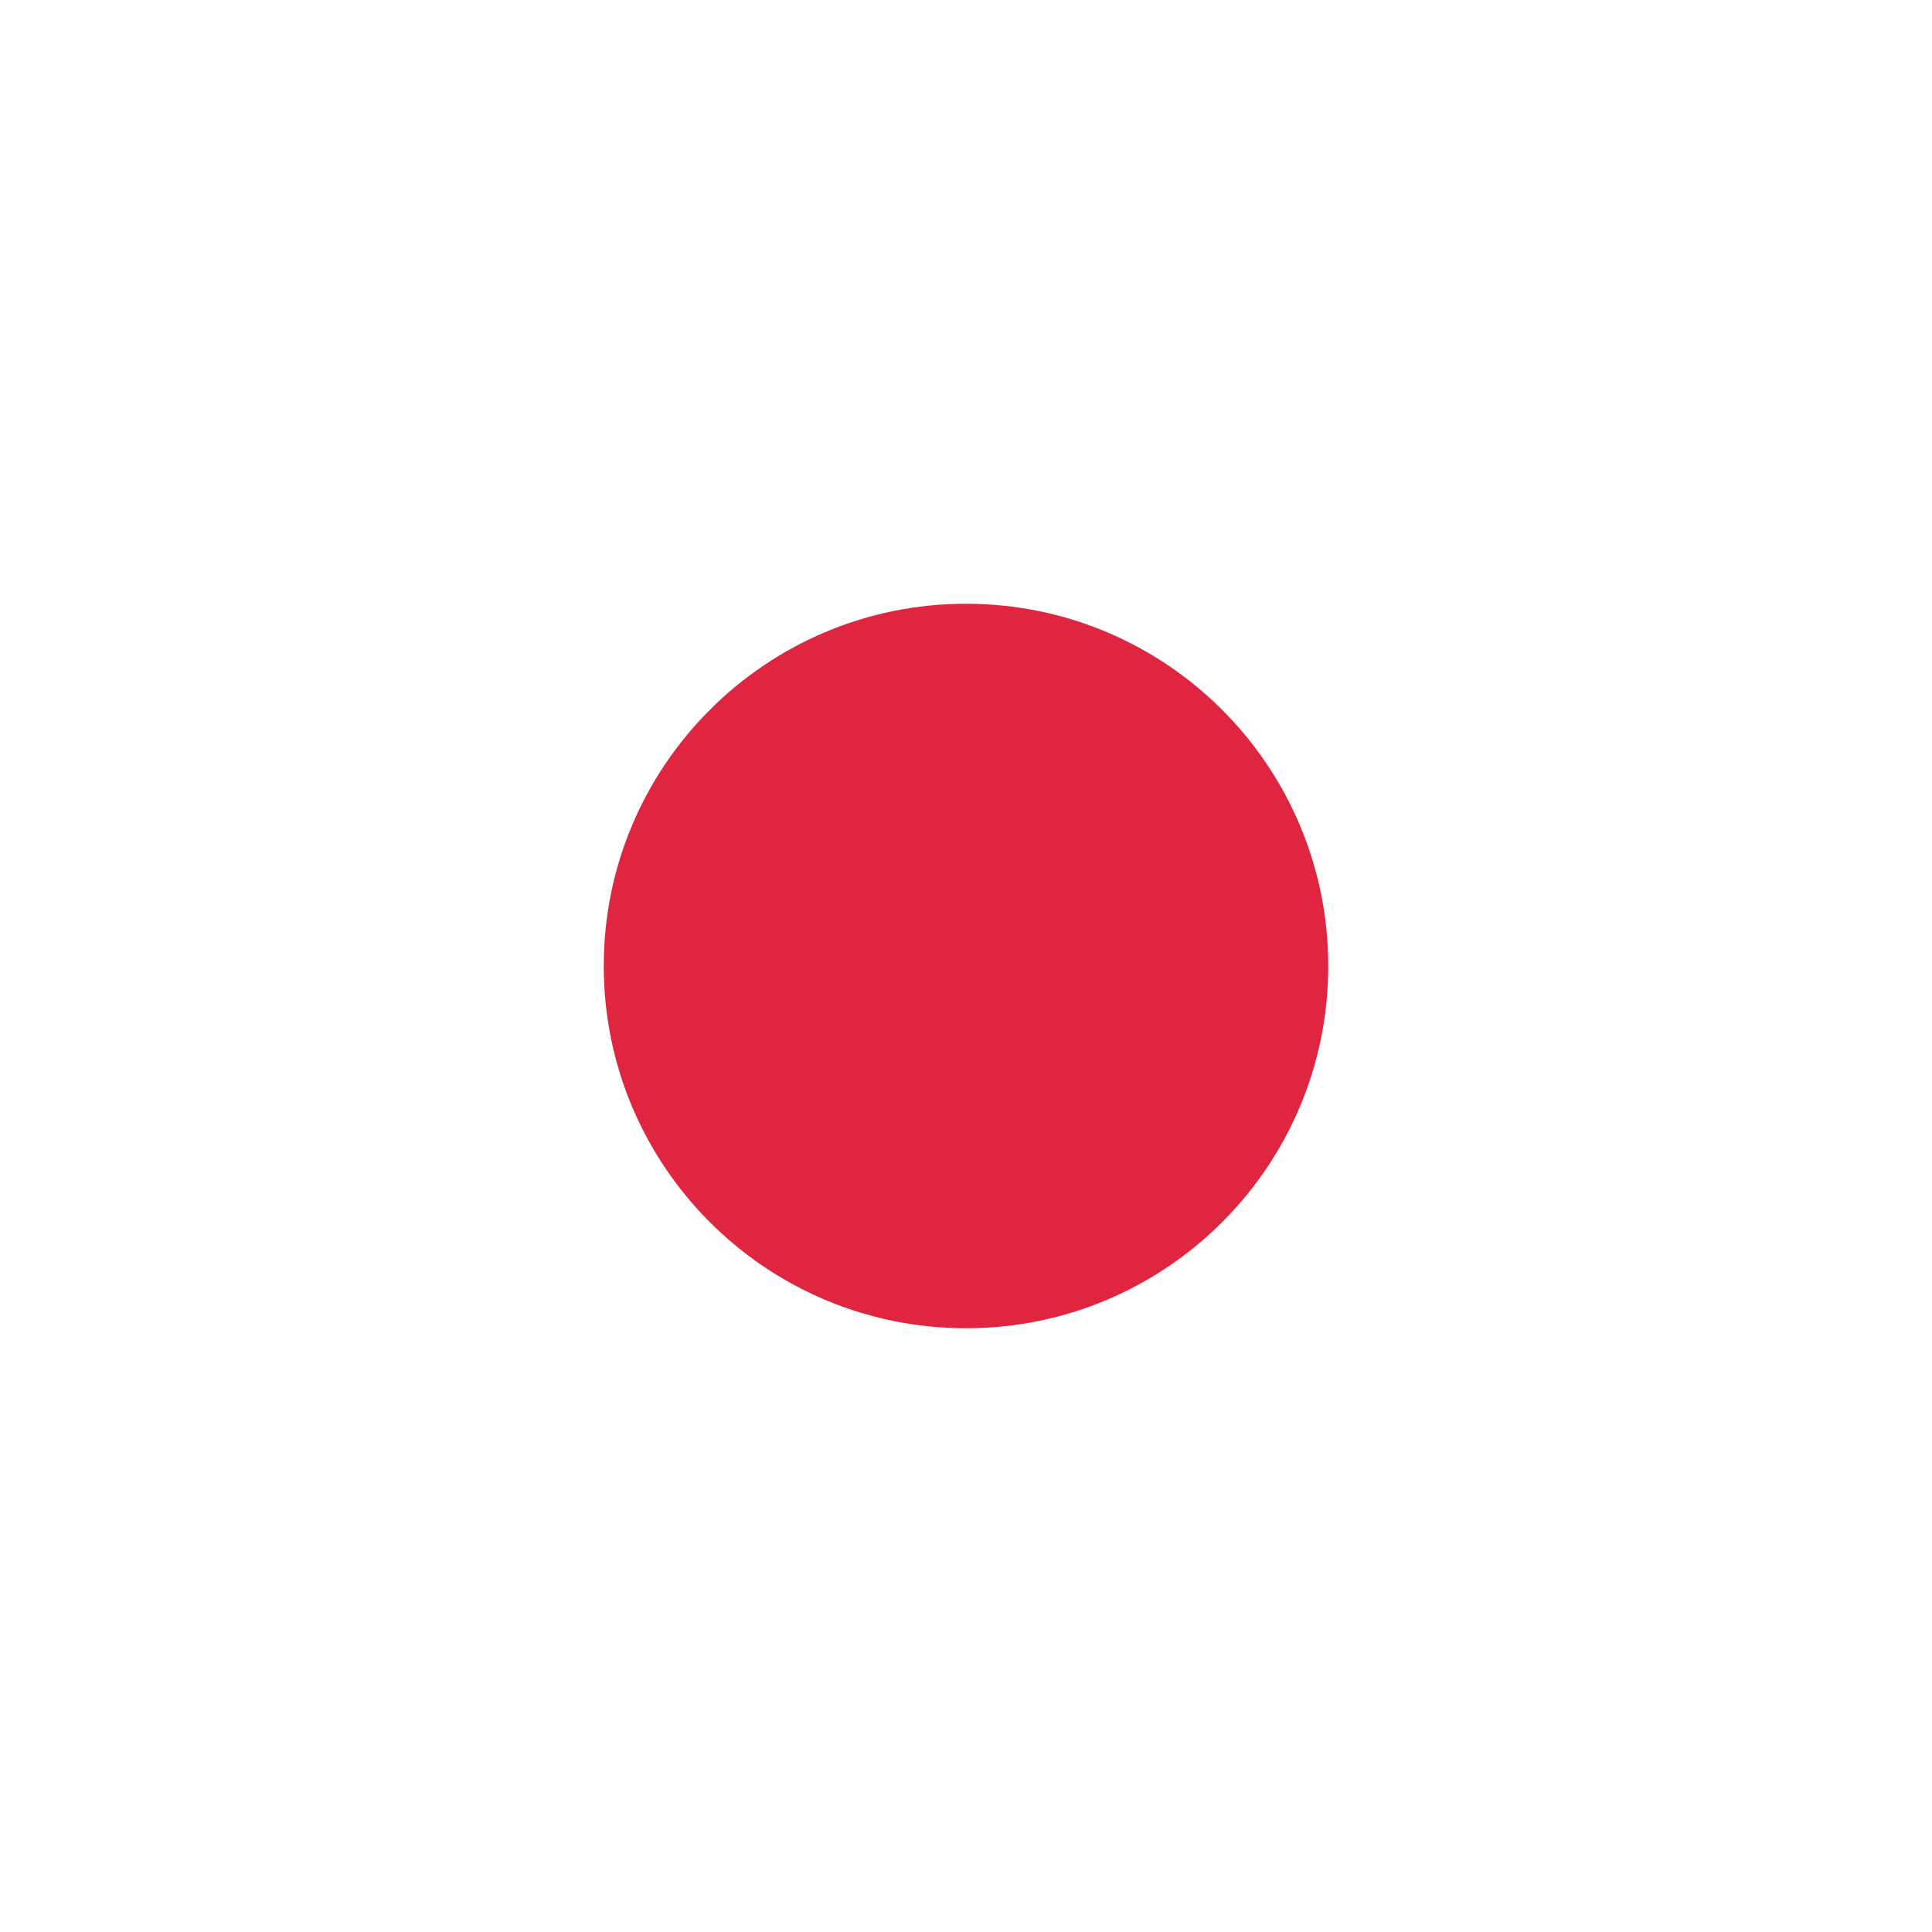
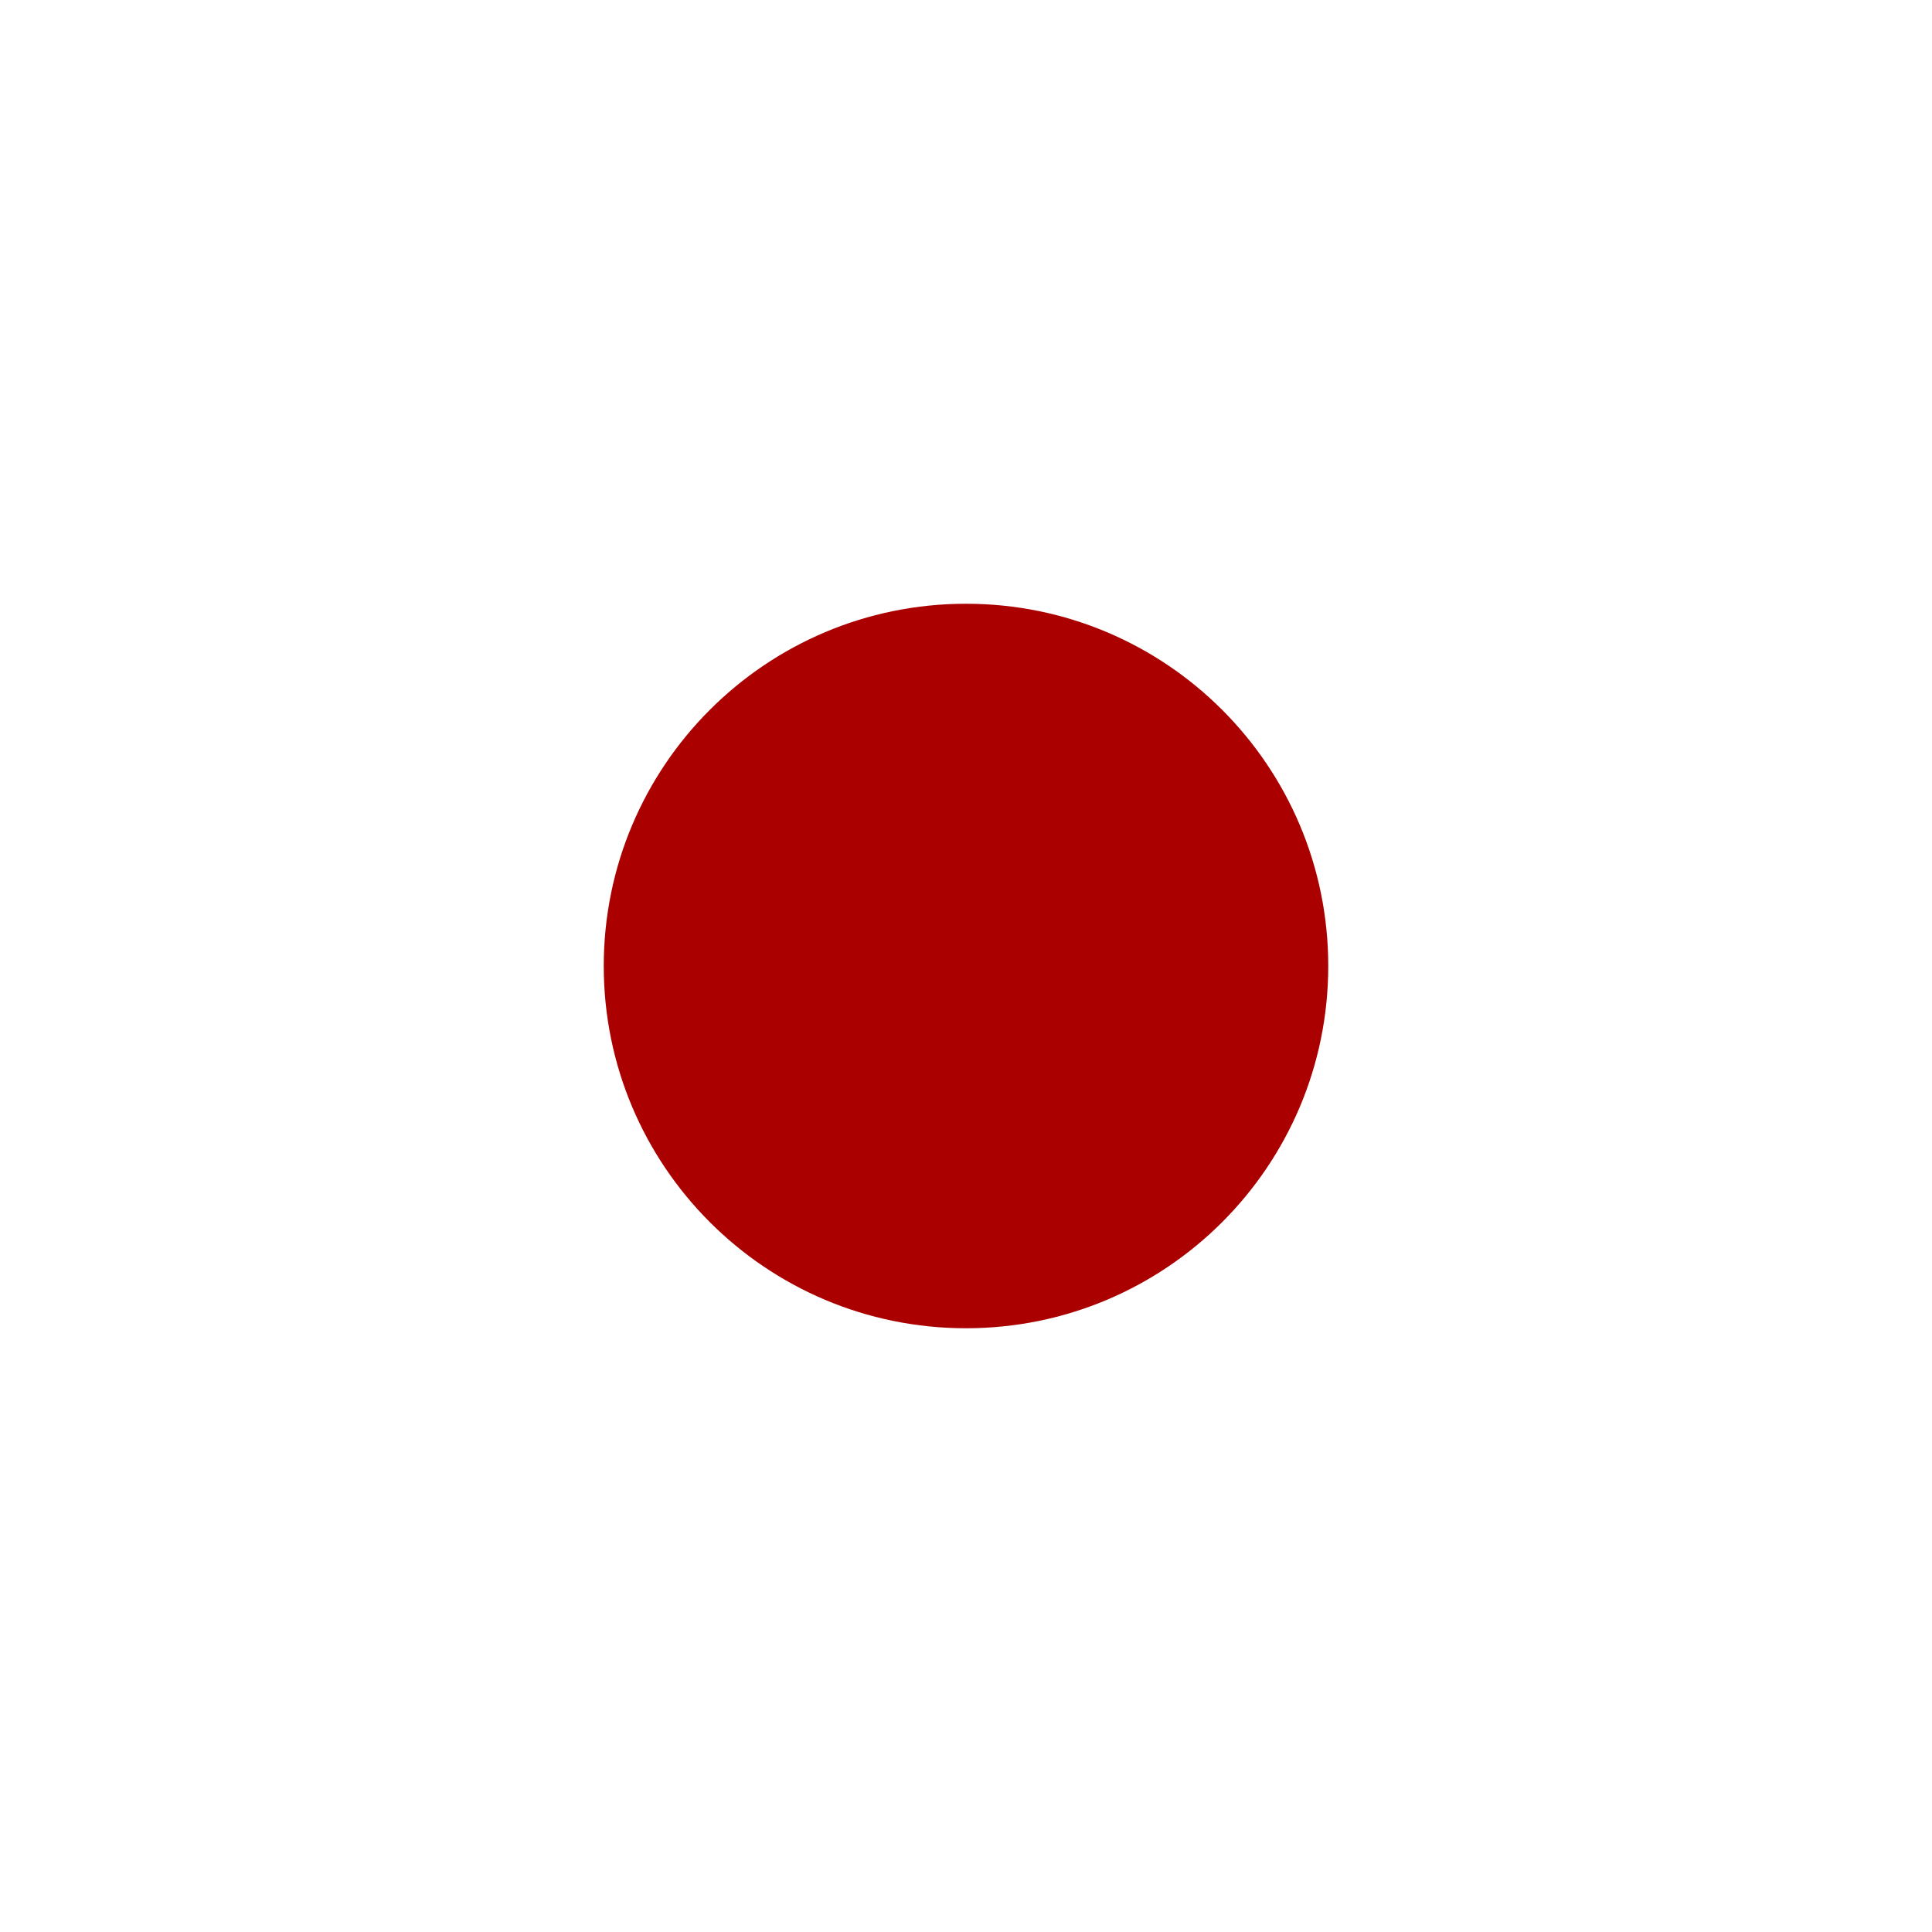
<svg xmlns="http://www.w3.org/2000/svg" viewBox="0 0 16 16" id="svg2" version="1.1" width="100%" height="100%">
  <defs id="defs10" />
-   <g transform="translate(0 -1036.362)" id="g4" style="fill:#df253f;fill-opacity:1">
-     <path style="fill:#df253f;fill-opacity:1" d="M 11,8 C 11,9.657 9.657,11 8,11 6.343,11 5,9.657 5,8 5,6.343 6.343,5 8,5 c 1.657,0 3,1.343 3,3 z" transform="translate(0 1036.362)" id="path6" />
+   <g transform="translate(0 -1036.362)" id="g4" style="fill:#aa0000;fill-opacity:1">
+     <path style="fill:#aa0000;fill-opacity:1" d="M 11,8 C 11,9.657 9.657,11 8,11 6.343,11 5,9.657 5,8 5,6.343 6.343,5 8,5 c 1.657,0 3,1.343 3,3 z" transform="translate(0 1036.362)" id="path6" />
  </g>
</svg>
